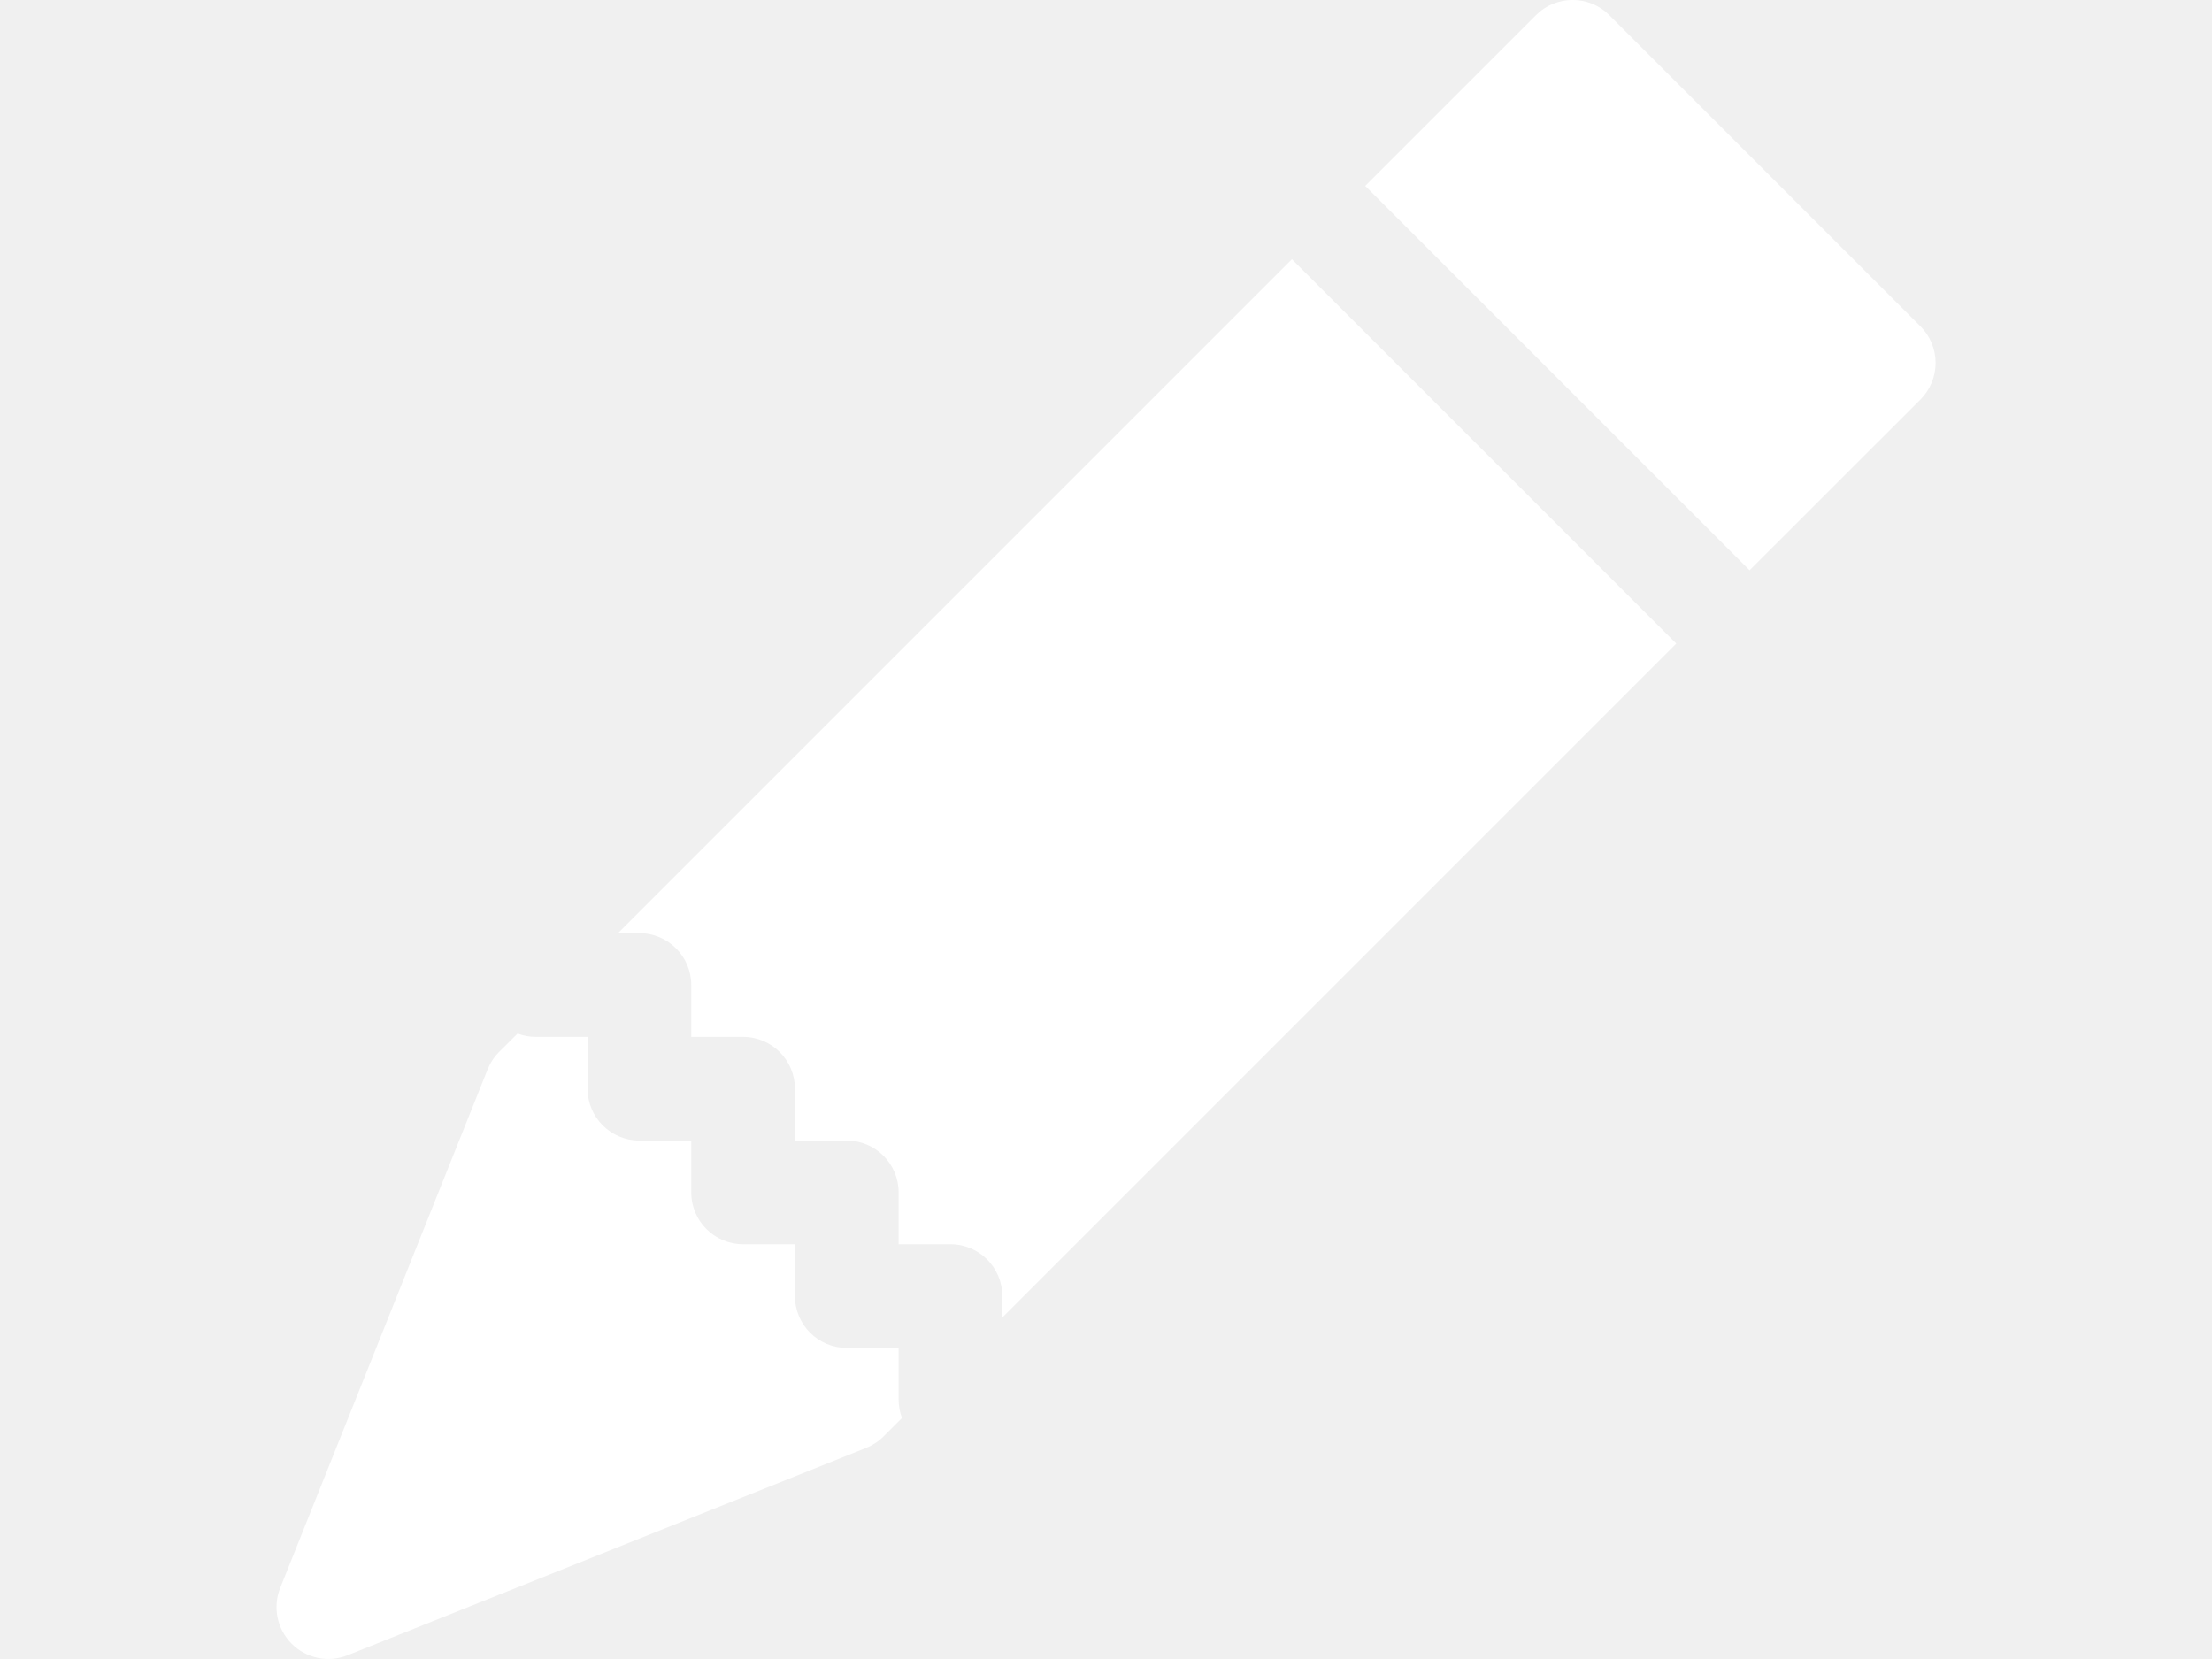
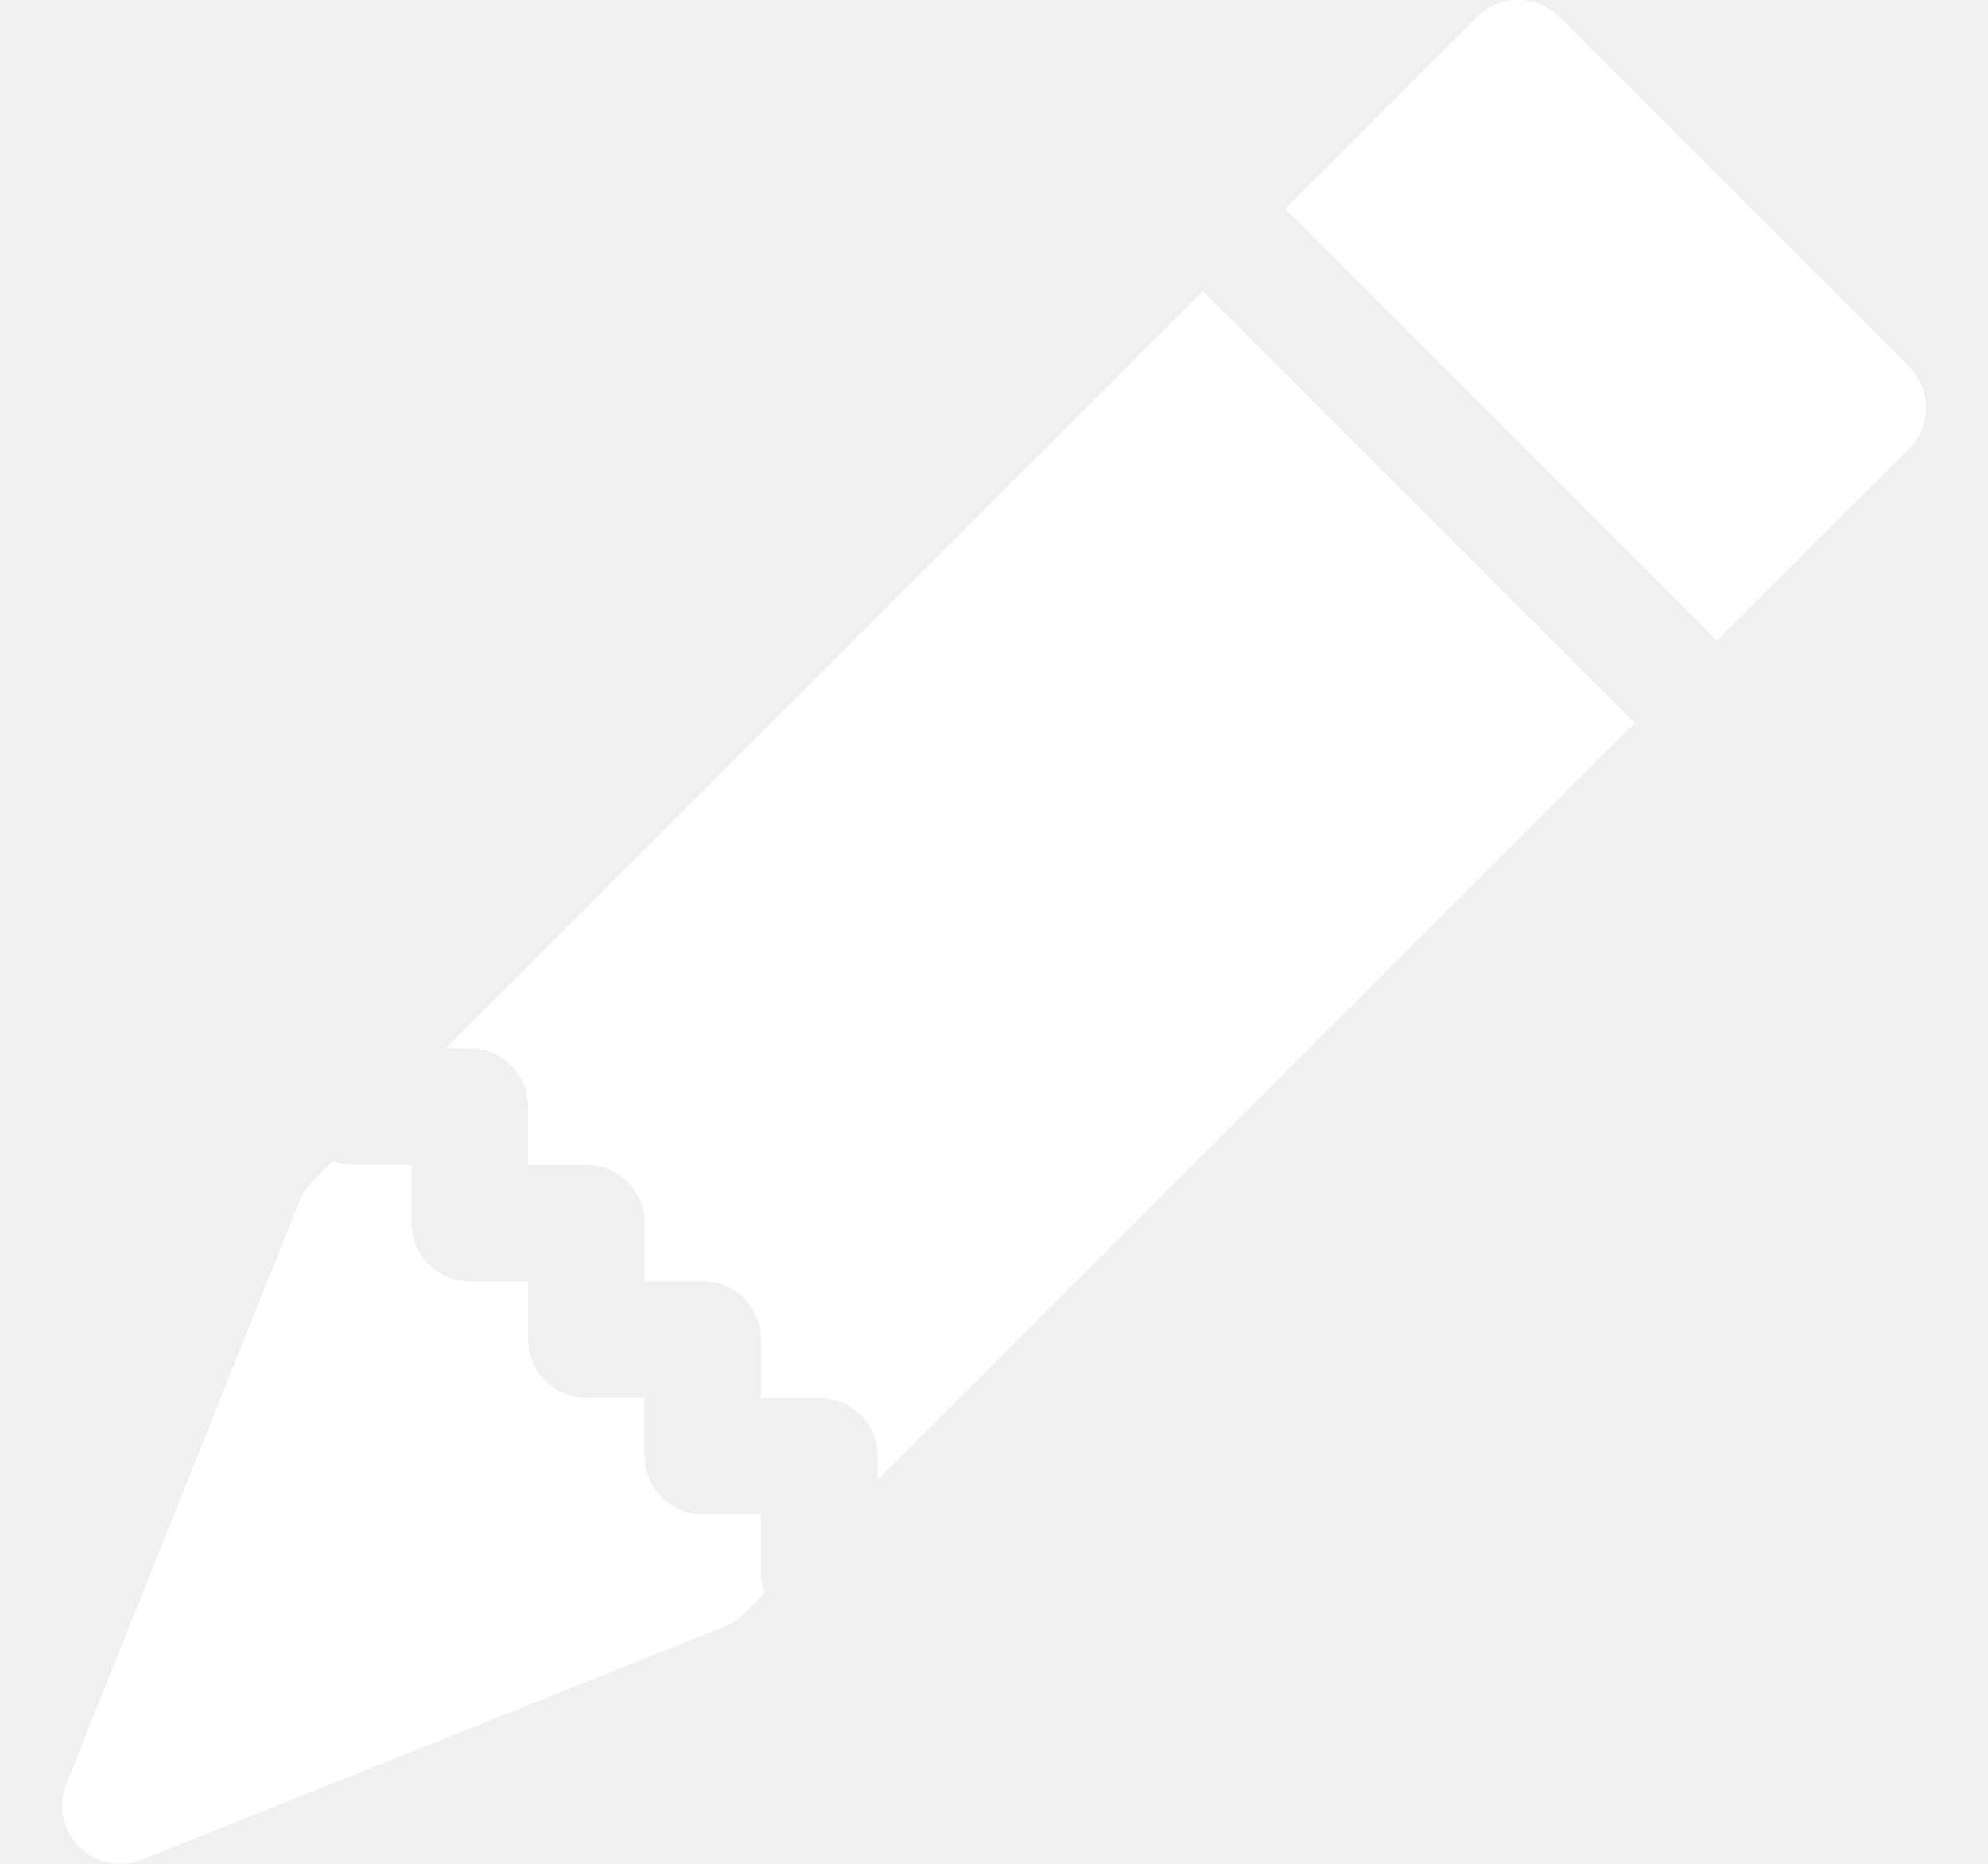
- <svg xmlns="http://www.w3.org/2000/svg" width="16" height="12" fill="white" class="bi bi-pencil-fill" viewBox="0 0 16 16">
+ <svg xmlns="http://www.w3.org/2000/svg" width="16" height="15" fill="white" class="bi bi-pencil-fill" viewBox="0 0 16 16">
  <path d="M12.854.146a.5.5 0 0 0-.707 0L10.5 1.793 14.207 5.5l1.647-1.646a.5.5 0 0 0 0-.708l-3-3zm.646 6.061L9.793 2.5 3.293 9H3.5a.5.5 0 0 1 .5.5v.5h.5a.5.5 0 0 1 .5.5v.5h.5a.5.5 0 0 1 .5.5v.5h.5a.5.5 0 0 1 .5.5v.207l6.5-6.5zm-7.468 7.468A.5.5 0 0 1 6 13.5V13h-.5a.5.5 0 0 1-.5-.5V12h-.5a.5.5 0 0 1-.5-.5V11h-.5a.5.5 0 0 1-.5-.5V10h-.5a.499.499 0 0 1-.175-.032l-.179.178a.5.5 0 0 0-.11.168l-2 5a.5.5 0 0 0 .65.65l5-2a.5.5 0 0 0 .168-.11l.178-.178z" />
</svg>
